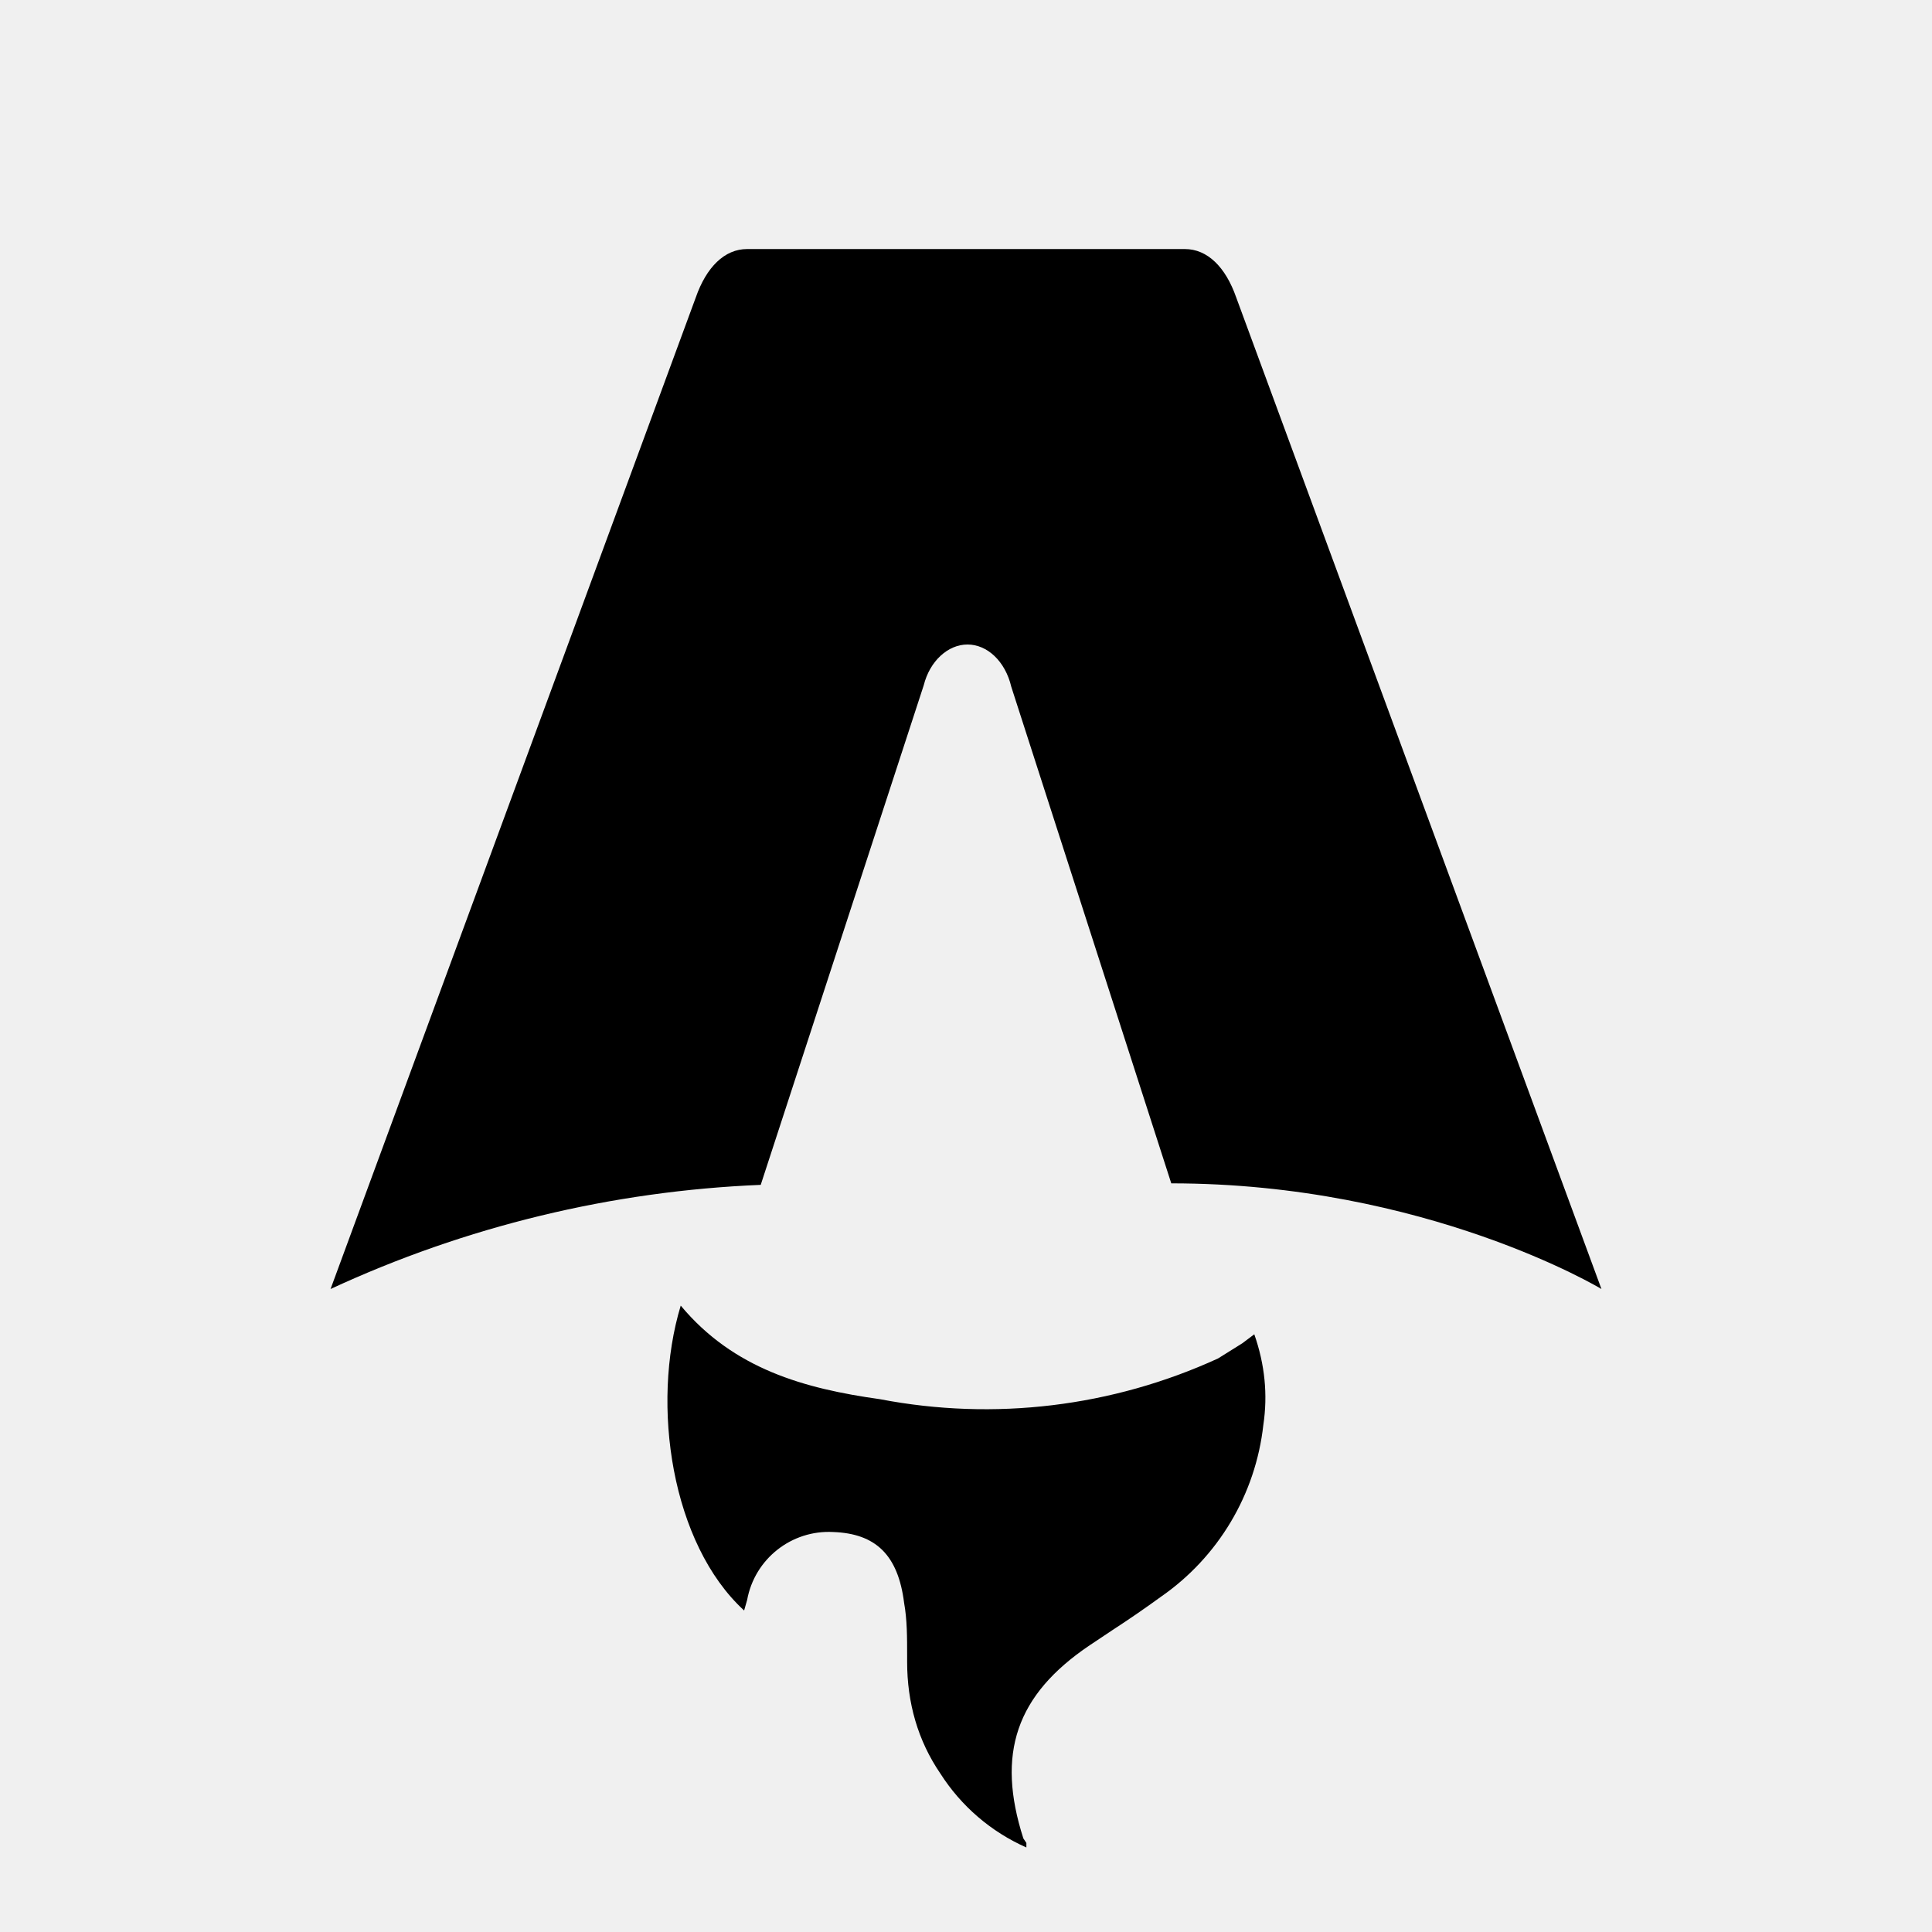
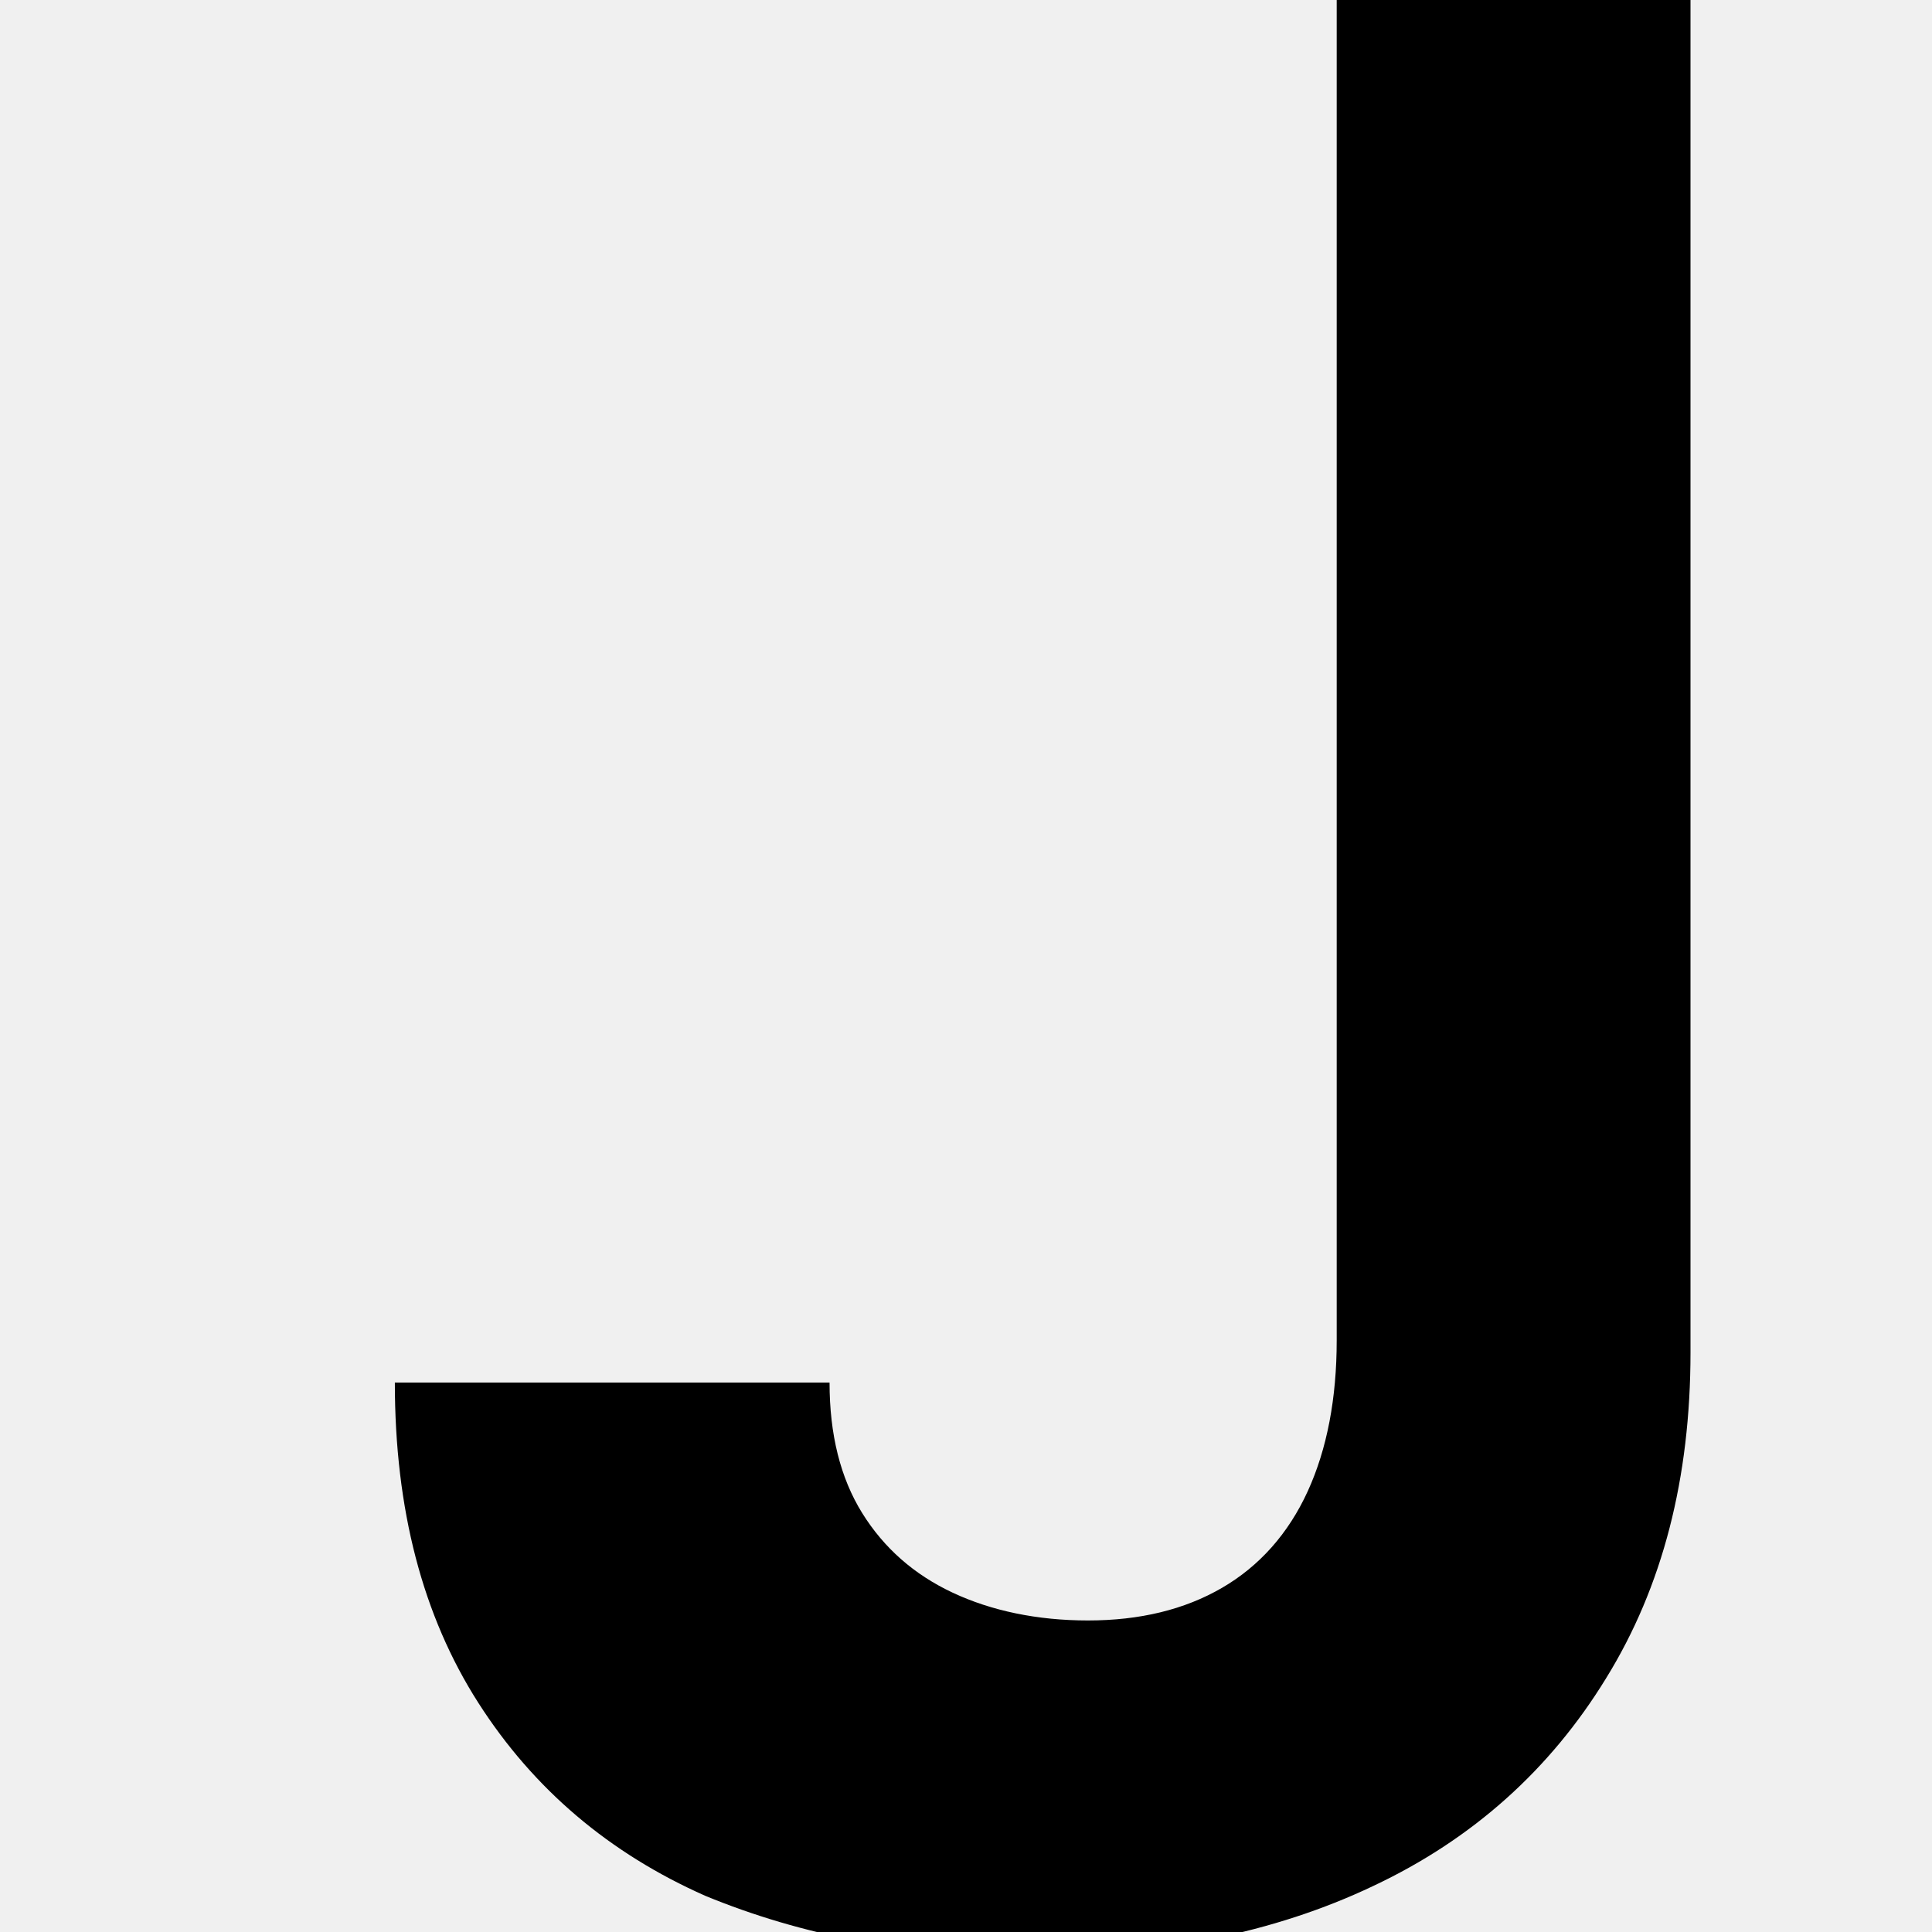
- <svg xmlns="http://www.w3.org/2000/svg" fill="none" viewBox="0 0 128 128">
-   <path d="M50.4 78.5a75.1 75.1 0 0 0-28.5 6.9l24.2-65.7c.7-2 1.9-3.2 3.4-3.2h29c1.5 0 2.7 1.2 3.4 3.2l24.2 65.7s-11.6-7-28.5-7L67 45.5c-.4-1.7-1.6-2.8-2.9-2.8-1.3 0-2.5 1.1-2.9 2.7L50.4 78.5Zm-1.1 28.2Zm-4.2-20.2c-2 6.6-.6 15.8 4.2 20.2a17.5 17.5 0 0 1 .2-.7 5.5 5.5 0 0 1 5.7-4.5c2.8.1 4.3 1.5 4.7 4.7.2 1.1.2 2.3.2 3.5v.4c0 2.7.7 5.2 2.2 7.4a13 13 0 0 0 5.7 4.9v-.3l-.2-.3c-1.8-5.6-.5-9.5 4.4-12.8l1.5-1a73 73 0 0 0 3.2-2.2 16 16 0 0 0 6.8-11.4c.3-2 .1-4-.6-6l-.8.6-1.6 1a37 37 0 0 1-22.4 2.7c-5-.7-9.7-2-13.2-6.2Z" />
+ <svg xmlns="http://www.w3.org/2000/svg" viewBox="0 0 16 16" aria-hidden="true">
+   <path d="M8.8 0H14v11.2c0 1.04-.23 1.94-.7 2.7-.46.75-1.1 1.33-1.93 1.72-.82.39-1.78.58-2.86.58-.98 0-1.87-.17-2.67-.5-.79-.35-1.42-.88-1.88-1.6-.46-.72-.69-1.6-.69-2.65h3.6c0 .43.09.79.27 1.08.18.29.43.51.75.66.32.15.7.23 1.12.23.43 0 .8-.09 1.11-.27.31-.18.55-.45.71-.8.16-.35.24-.77.24-1.25V0z" />
  <style>
-         path { fill: #000; }
-         @media (prefers-color-scheme: dark) {
-             path { fill: #FFF; }
-         }
-     </style>
+     path { fill: #000; }
+     @media (prefers-color-scheme: dark) { path { fill: #fff; } }
+   </style>
</svg>
